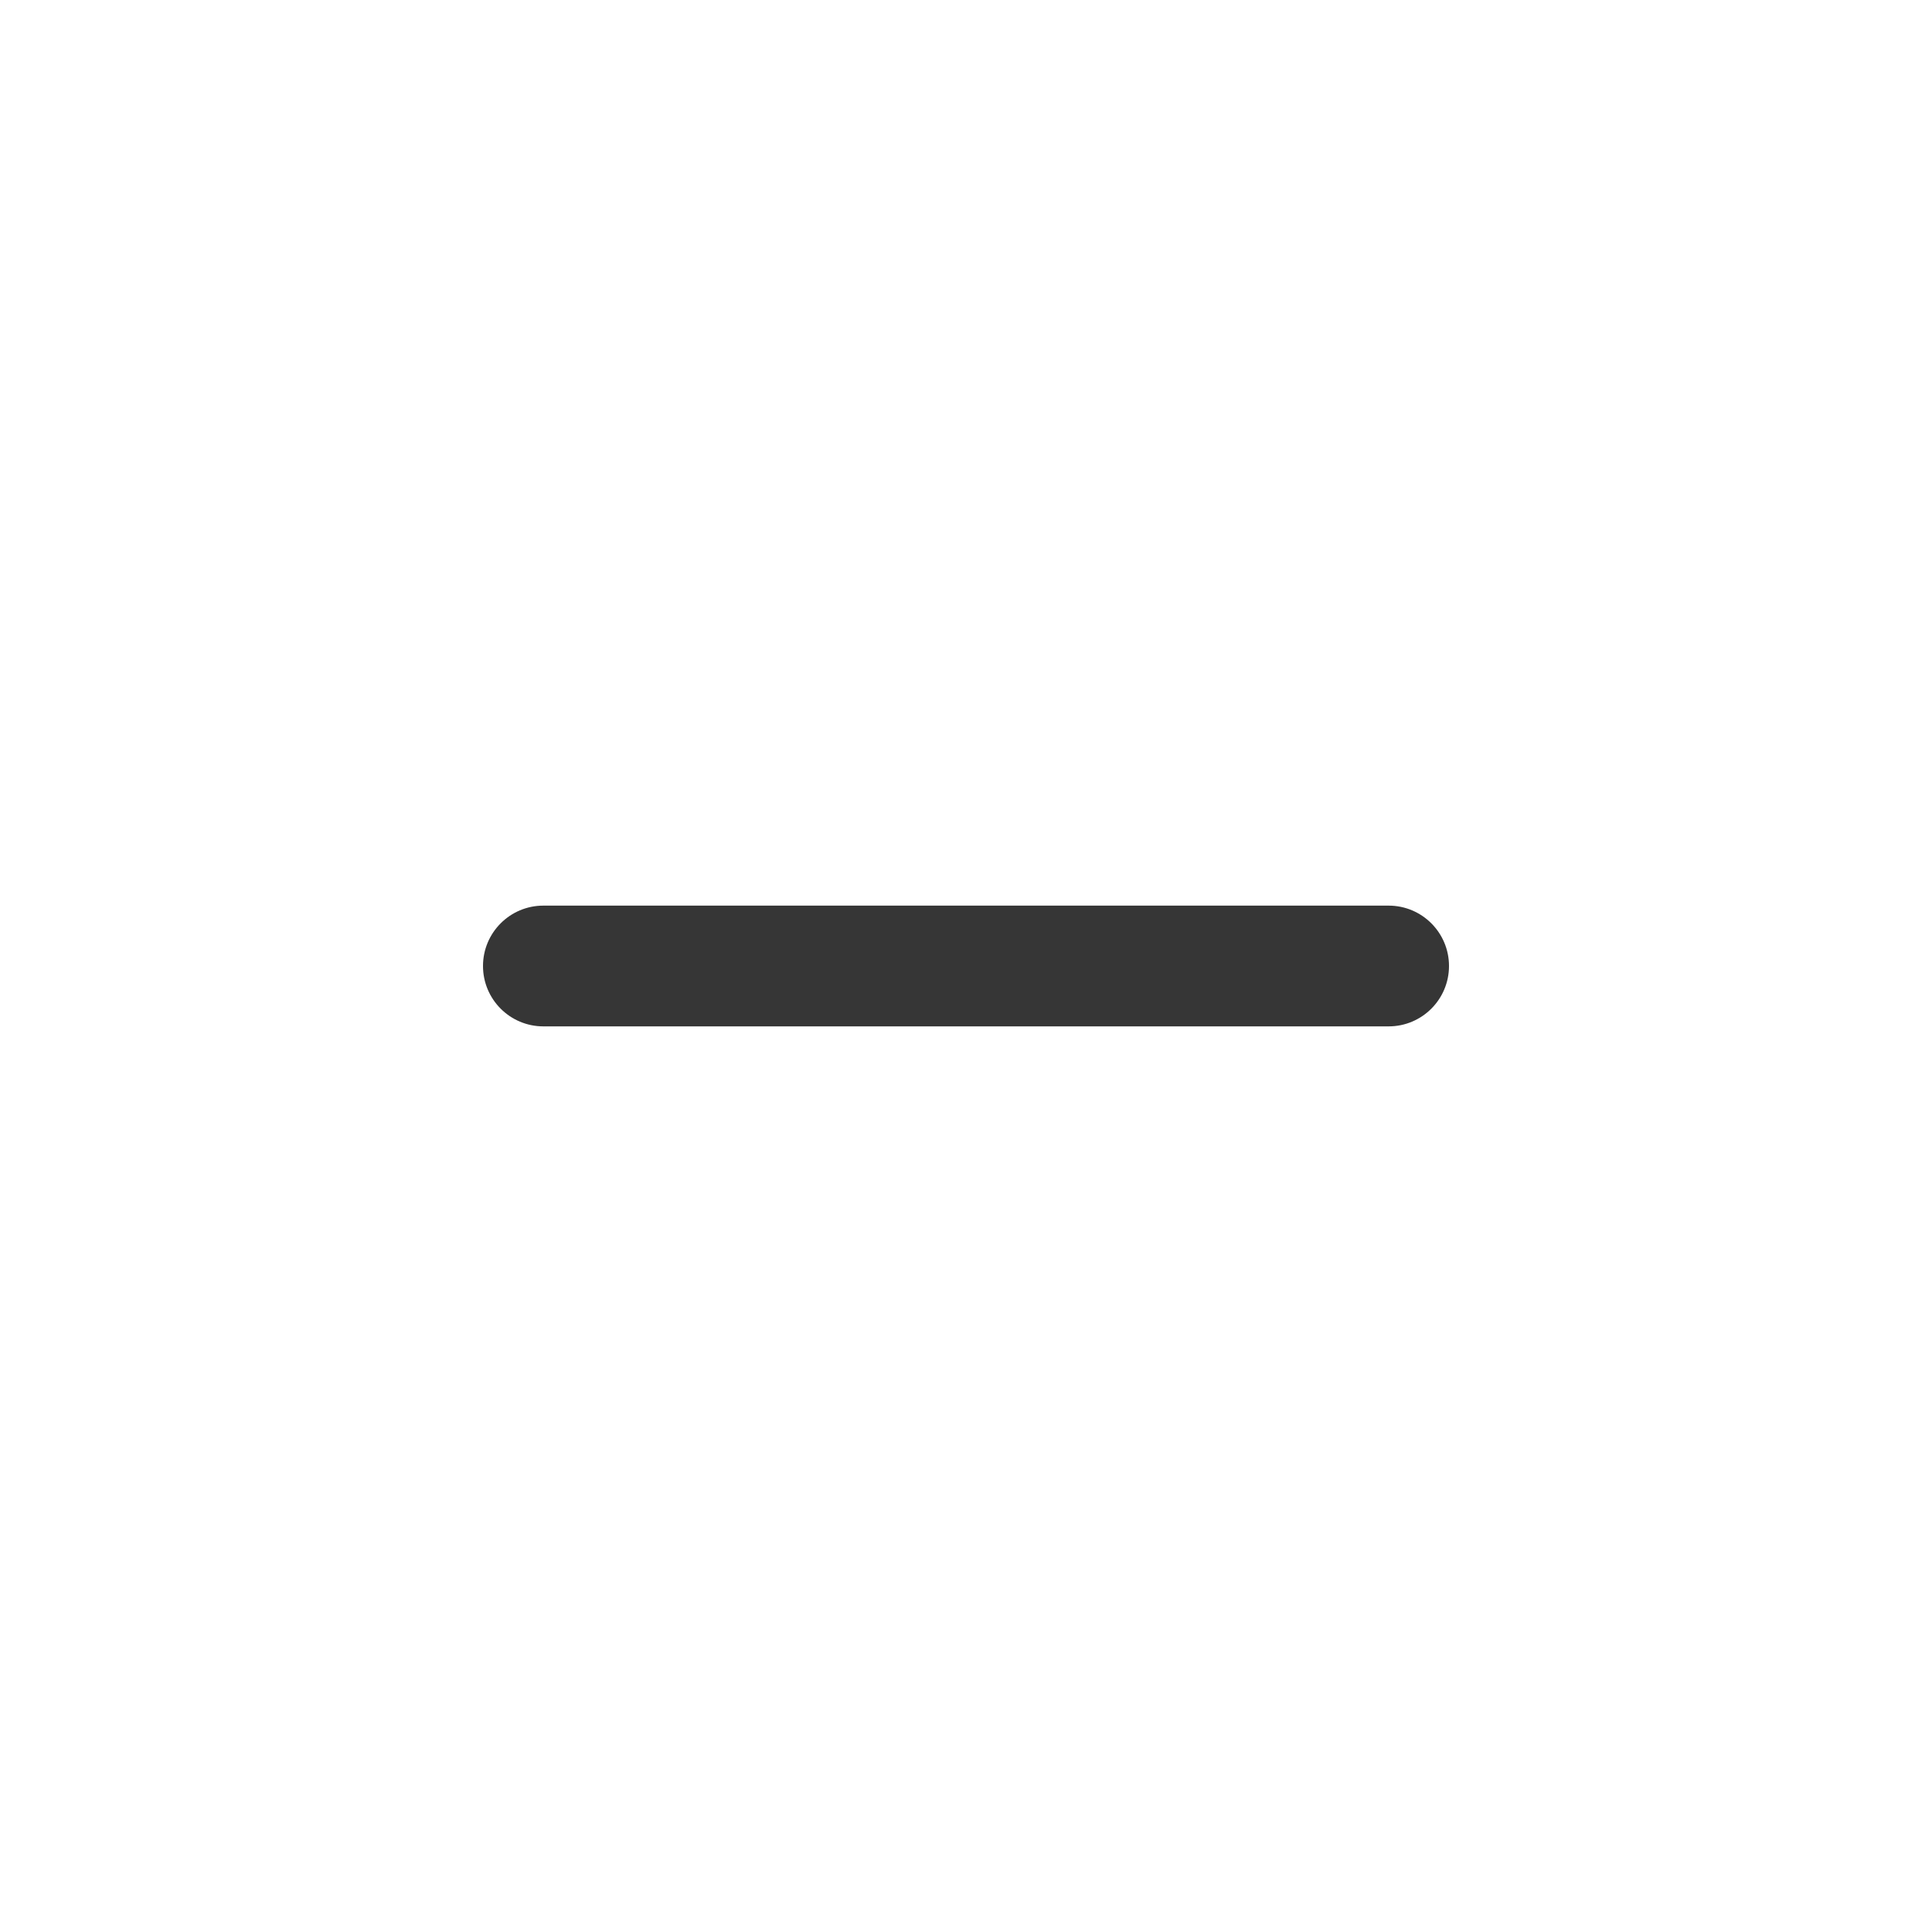
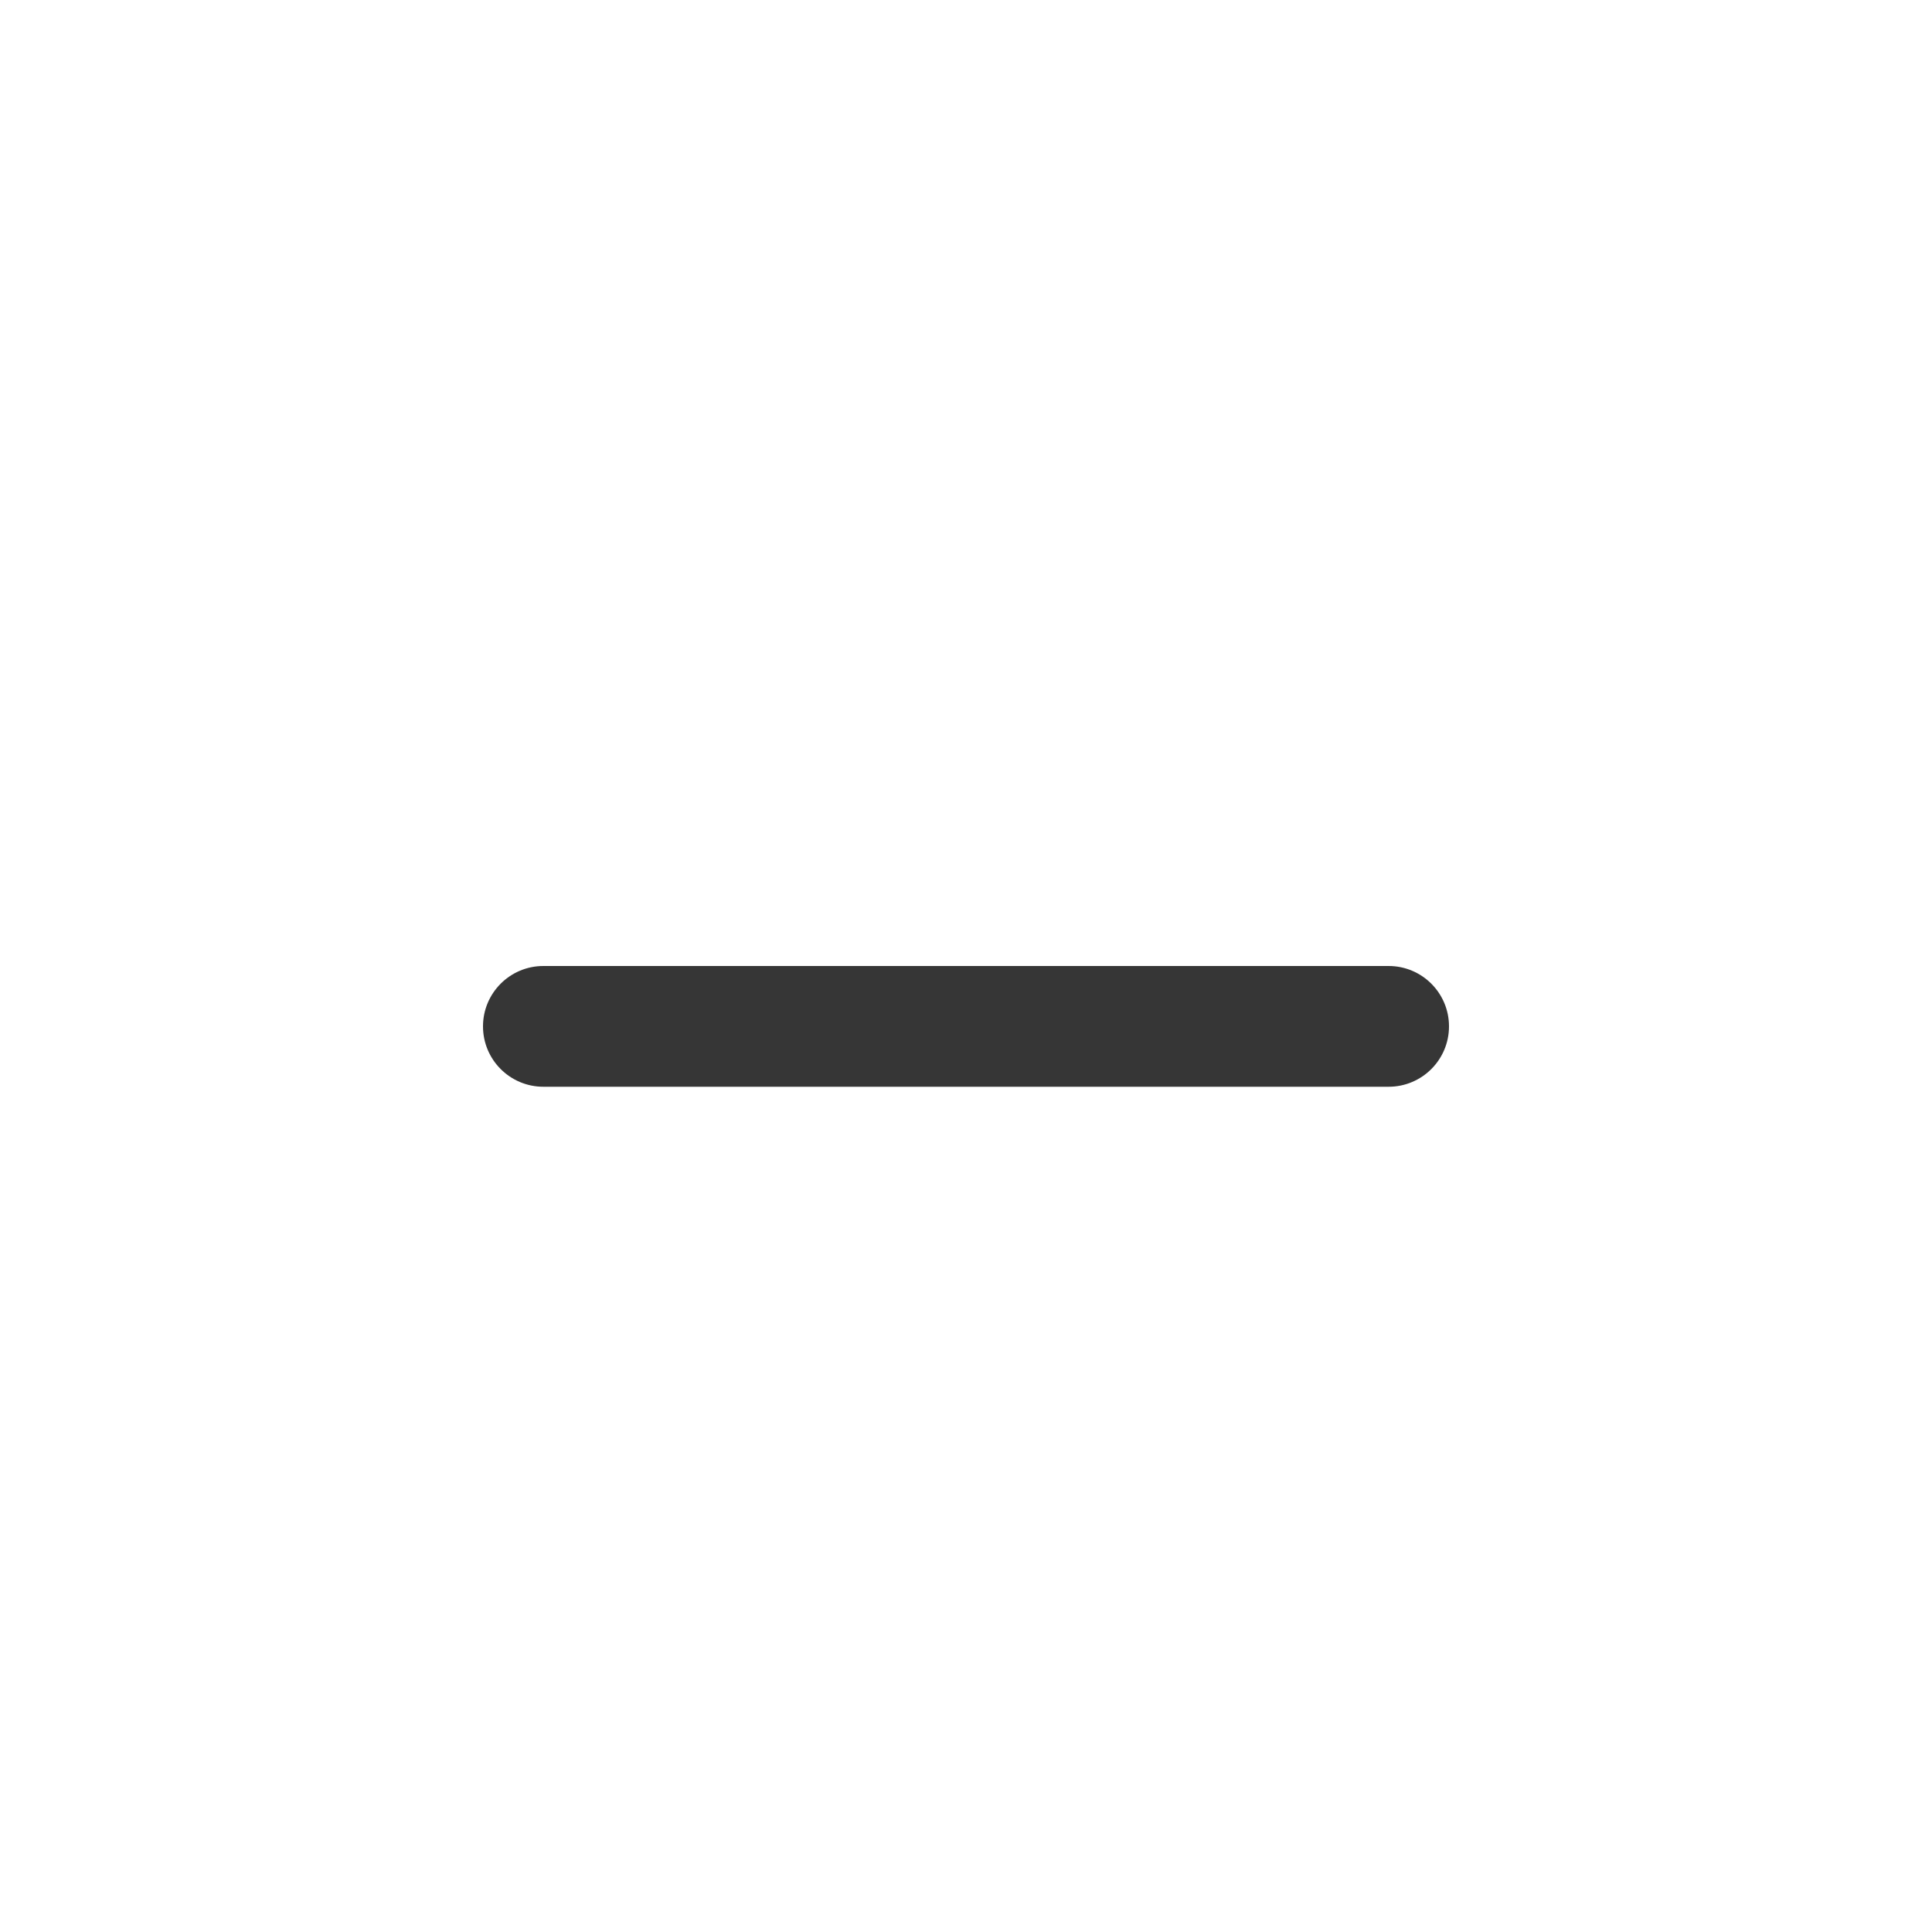
- <svg xmlns="http://www.w3.org/2000/svg" width="16" height="16" version="1.1" id="svg1">
-   <defs id="defs1" />
-   <rect x="4" y="7.5" width="8" height="1" rx="0.5" ry="0.5" fill="#363636" stroke-linecap="round" stroke-linejoin="round" stroke-width="0.428" style="paint-order:stroke fill markers" id="rect1" />
+ <svg xmlns="http://www.w3.org/2000/svg" width="16" height="16" version="1.1">
+   <rect x="4" y="8" width="8" height="1" rx=".5" ry=".5" fill="#363636" stroke-linecap="round" stroke-linejoin="round" stroke-width=".428" style="paint-order:stroke fill markers" />
</svg>
